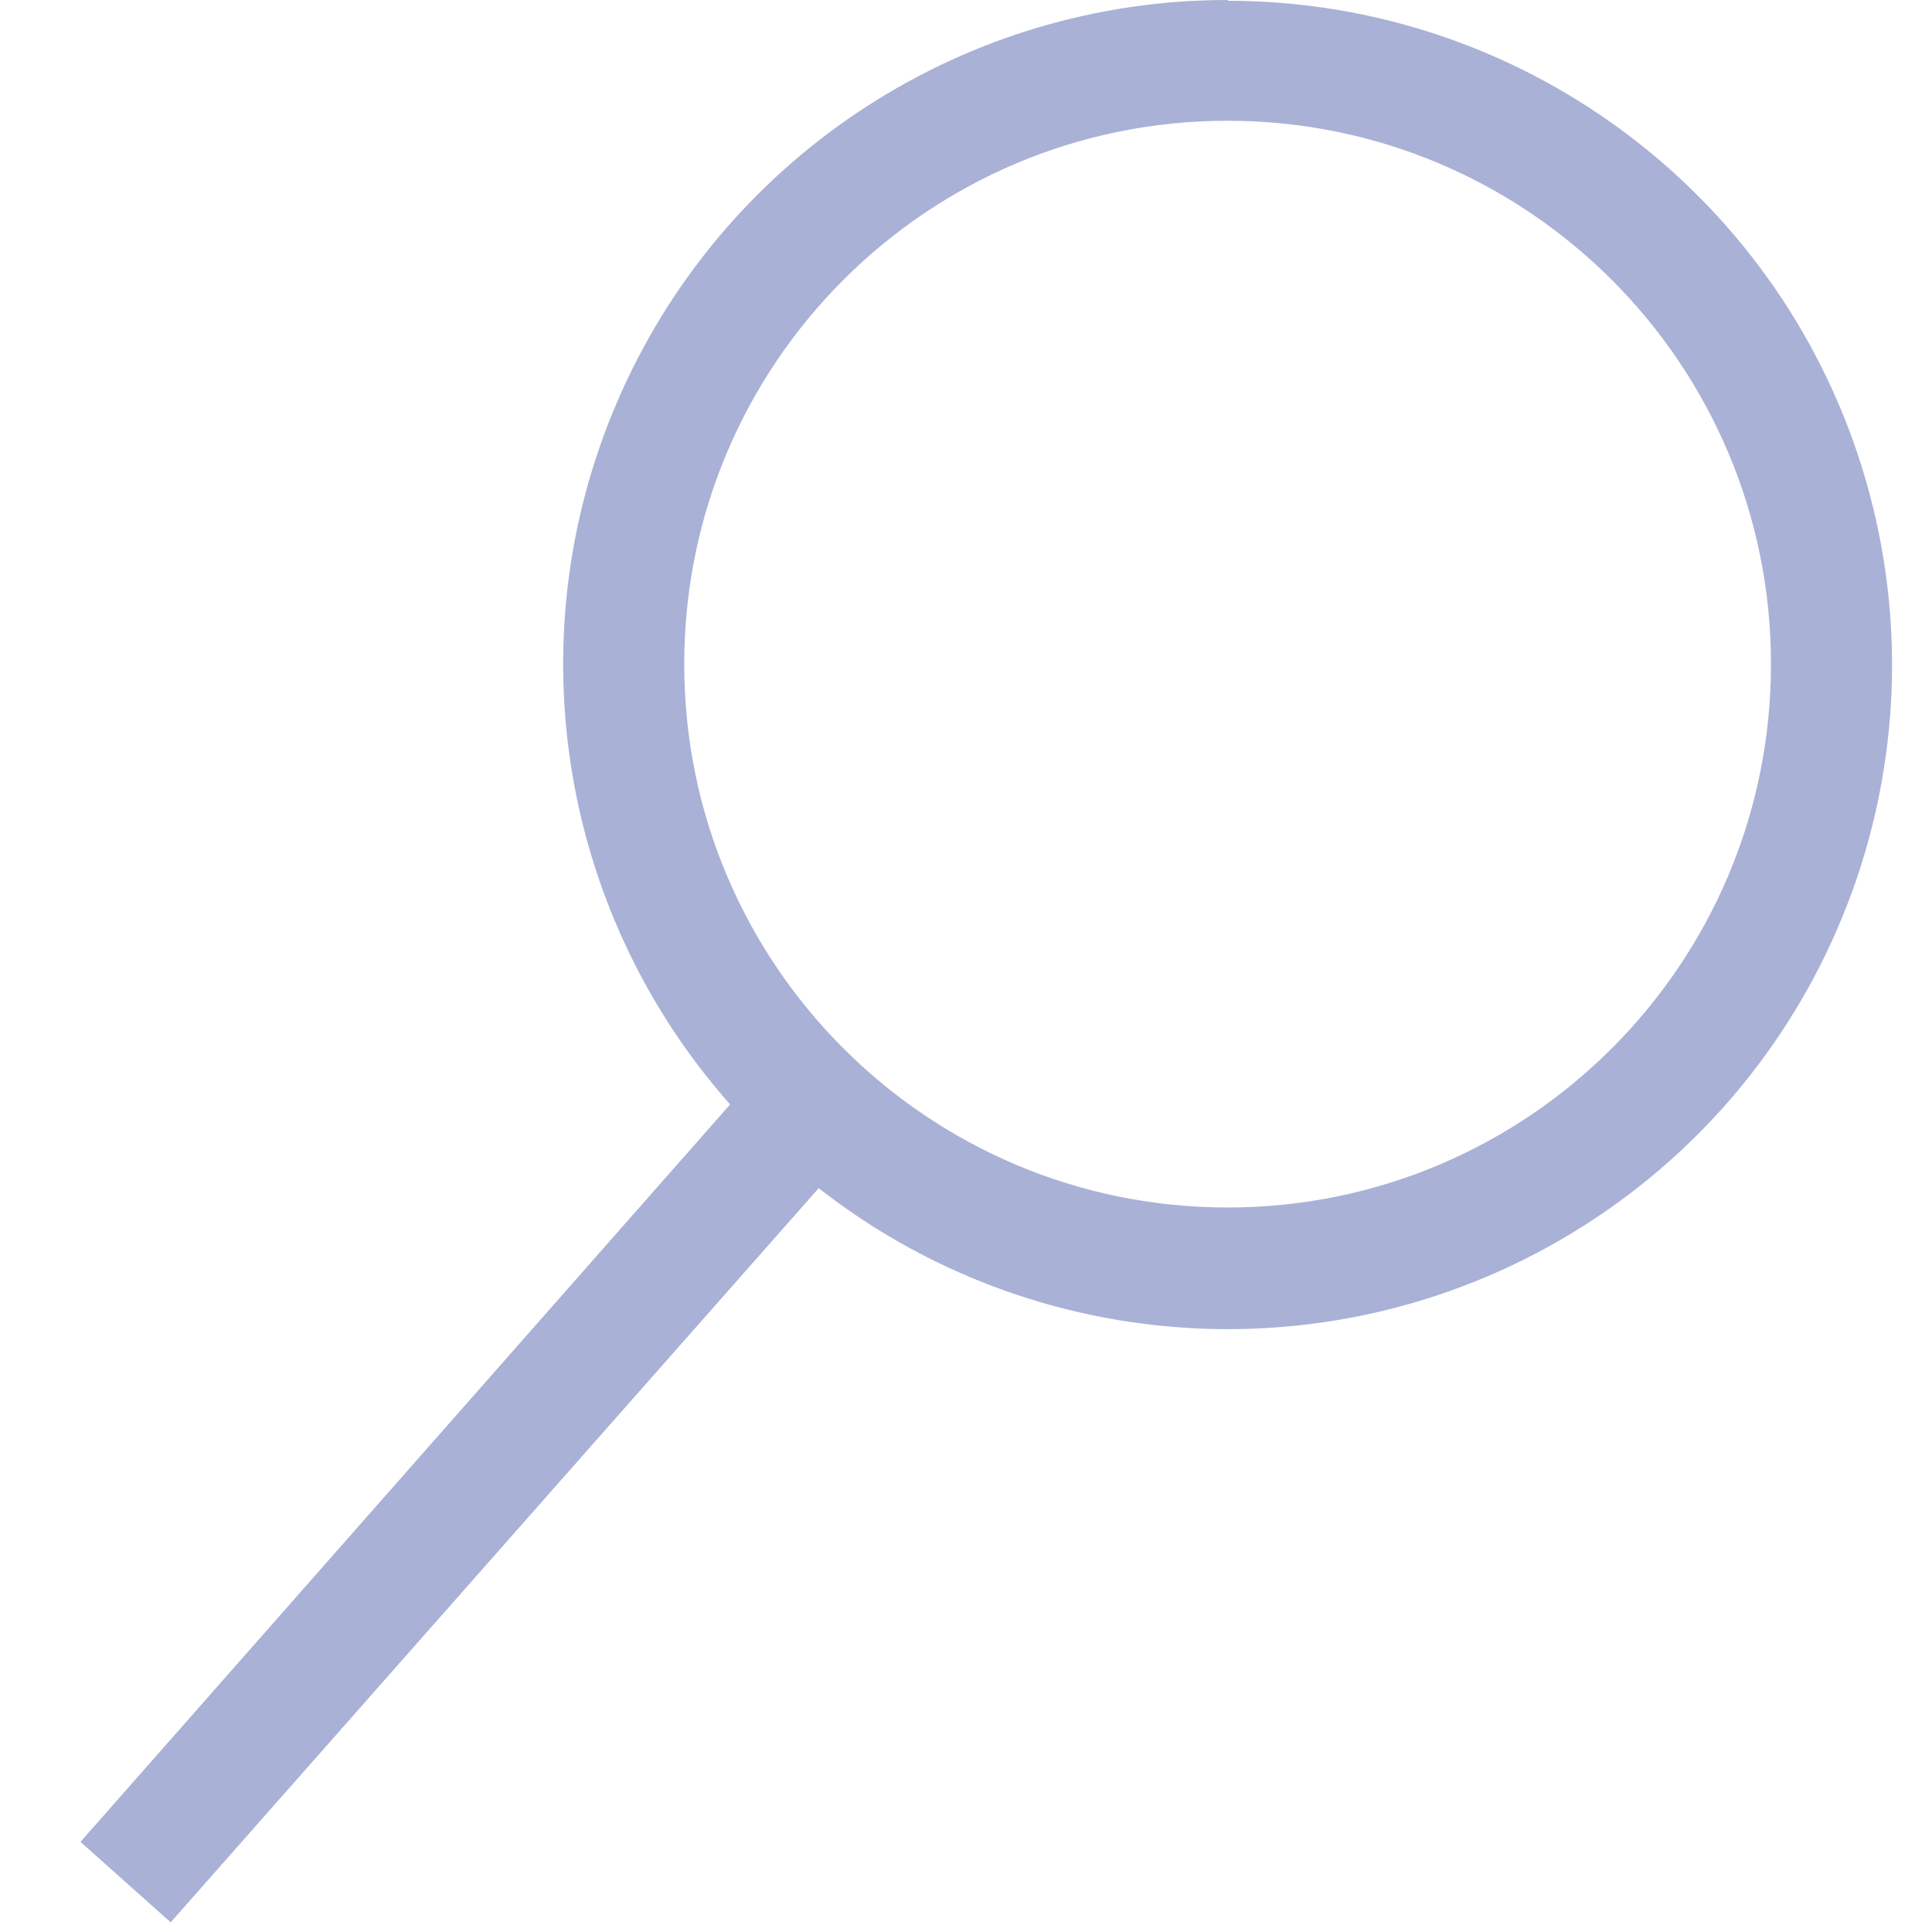
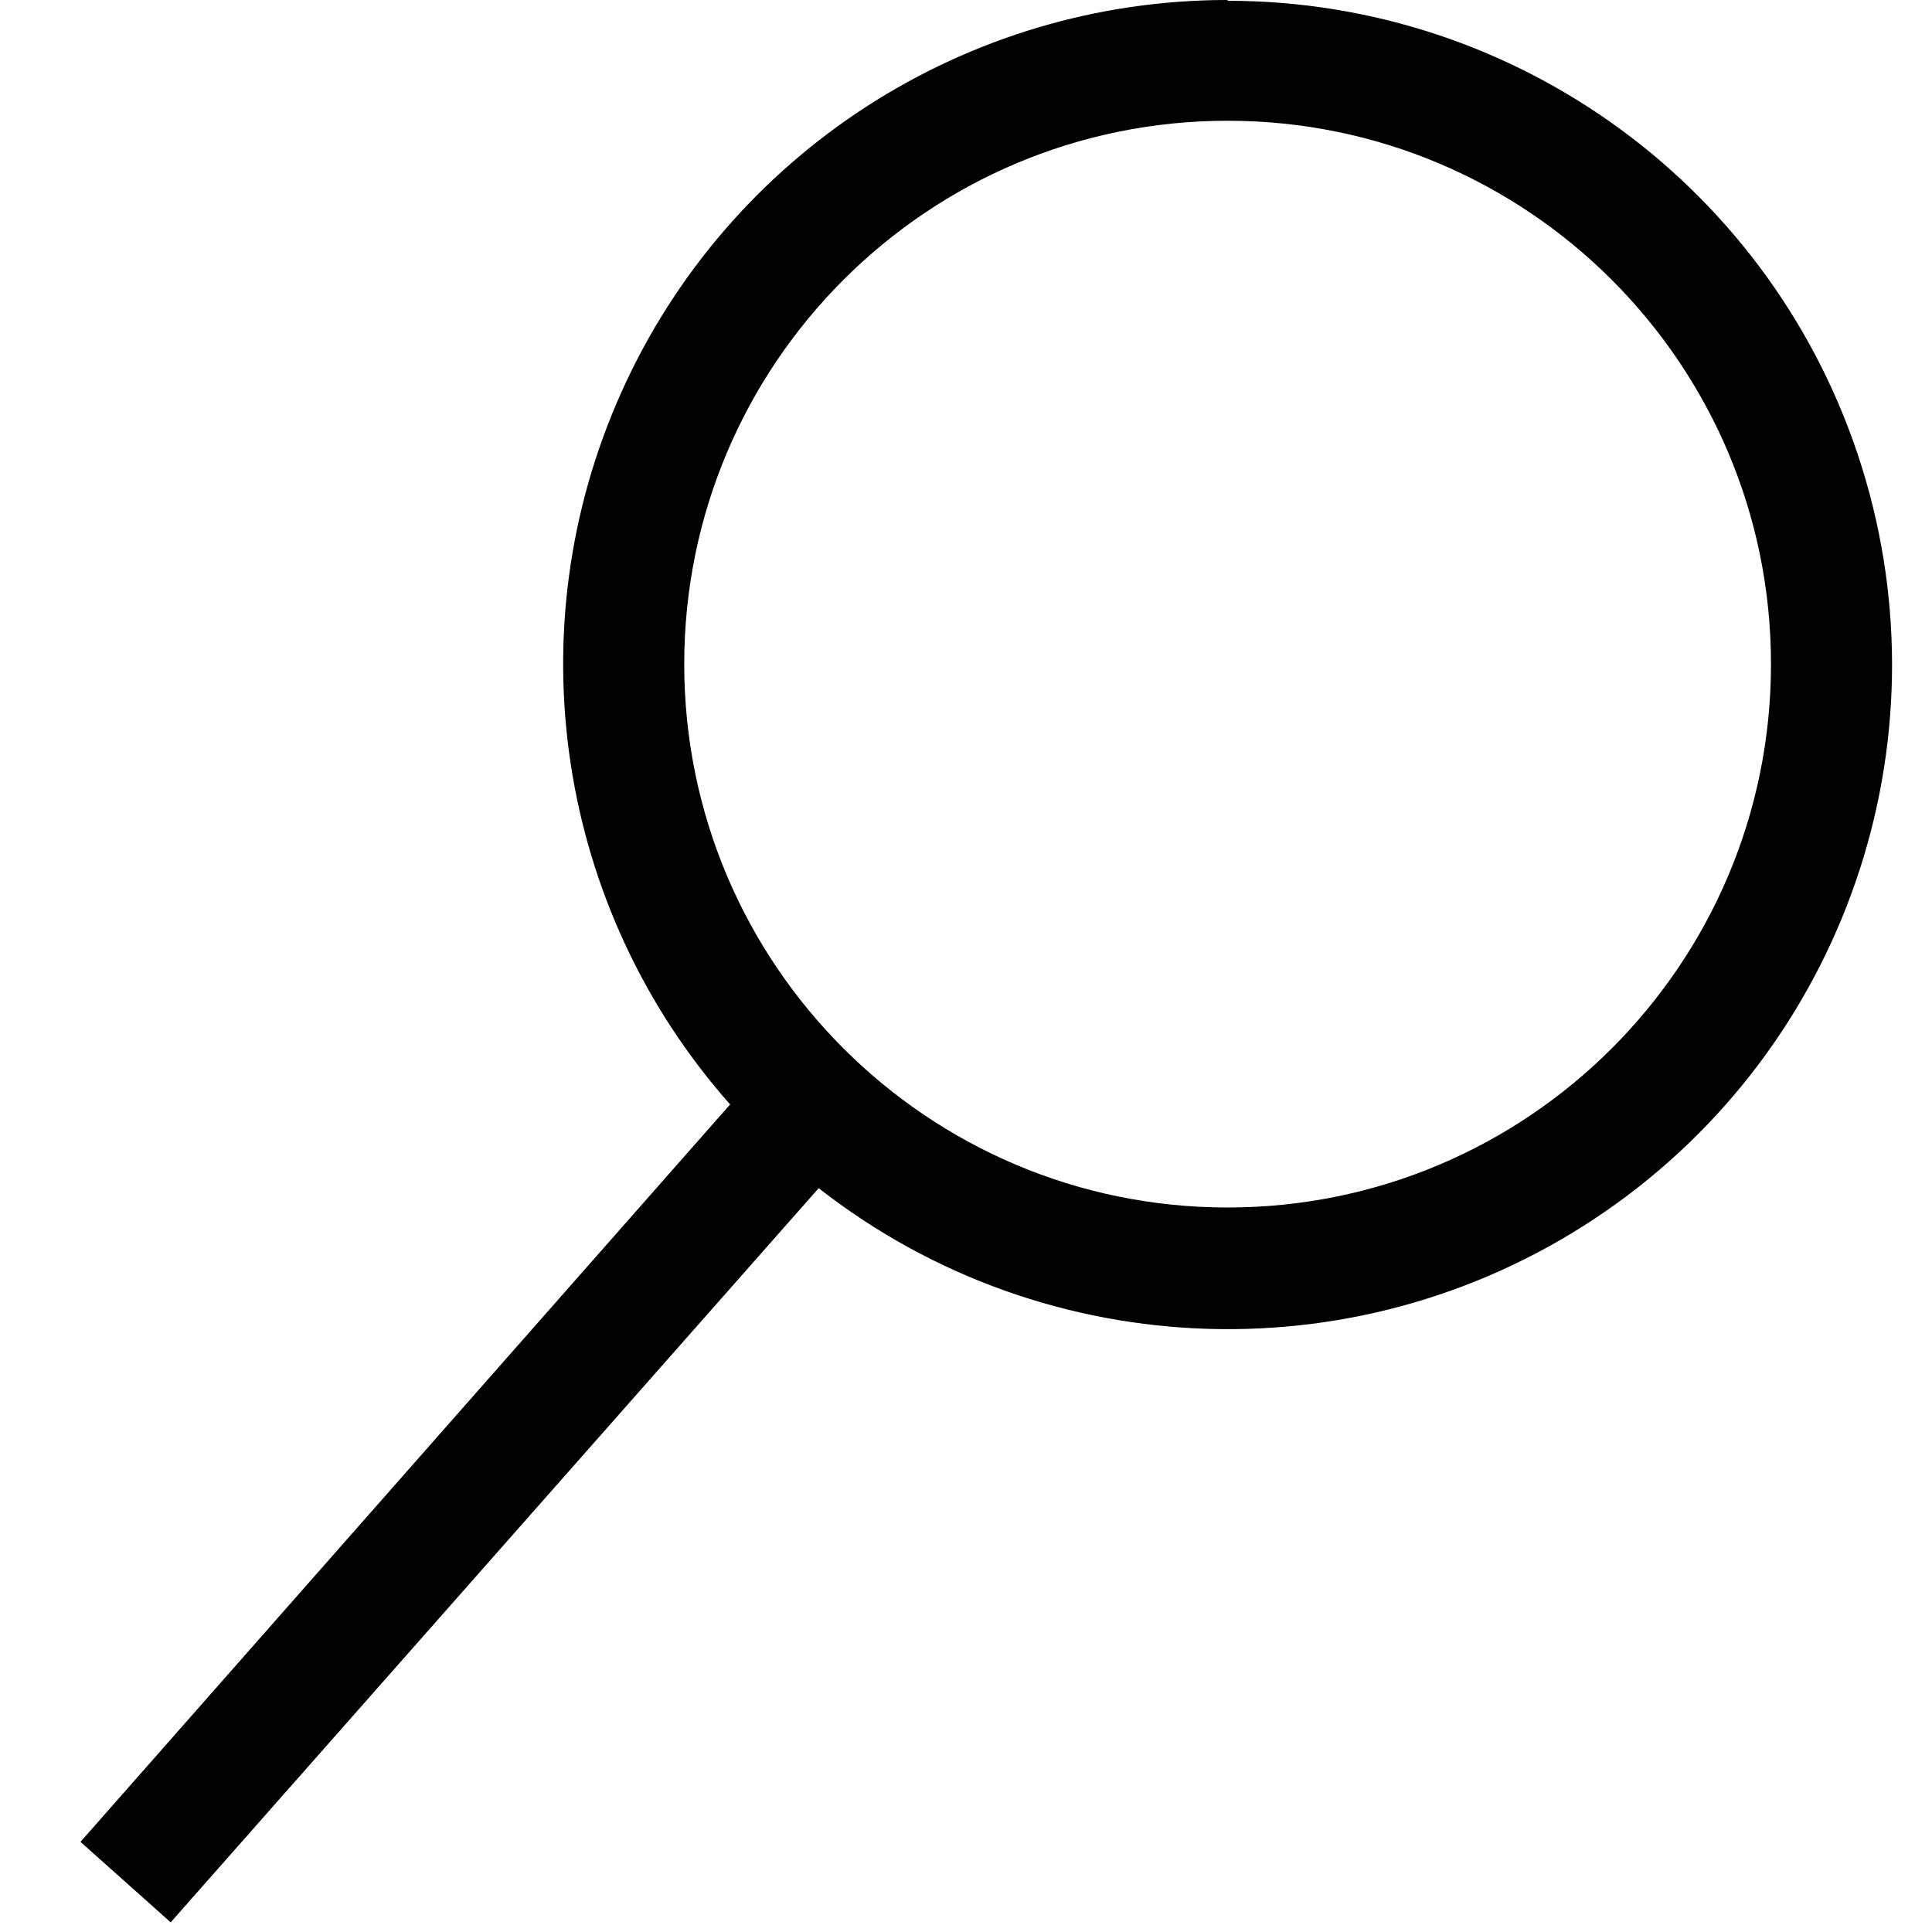
<svg xmlns="http://www.w3.org/2000/svg" width="32" height="32" fill="none" viewBox="0 0 32 32">
-   <path fill="rgb(169, 177, 214)" d="M20.333 0a11 11 0 00-8.24 18.293L1.333 30.507l1.494 1.333L13.56 19.68A11.001 11.001 0 1020.333.013V0zm0 20a9 9 0 110-18 9 9 0 010 18z" />
+   <path fill="currentcolor" d="M20.333 0a11 11 0 00-8.24 18.293L1.333 30.507l1.494 1.333L13.56 19.68A11.001 11.001 0 1020.333.013V0zm0 20a9 9 0 110-18 9 9 0 010 18z" />
</svg>
